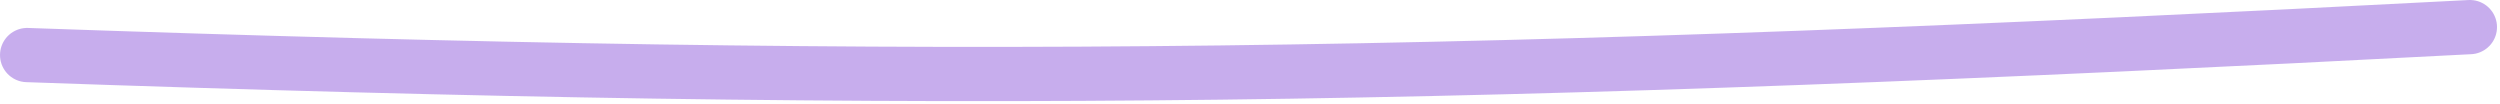
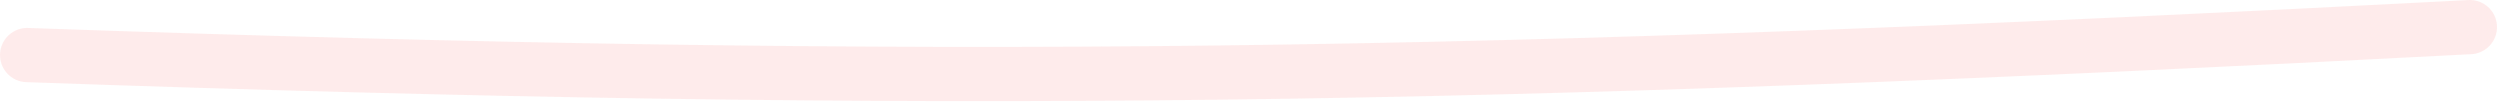
<svg xmlns="http://www.w3.org/2000/svg" width="461" height="19" viewBox="0 0 461 19" fill="none">
-   <path opacity="0.5" d="M5.001 10.152C173.804 16.067 272.762 14.562 455.448 5" stroke="#8F5CDB" stroke-width="10" stroke-linecap="round" />
+   <path opacity="0.5" d="M5.001 10.152C173.804 16.067 272.762 14.562 455.448 5" stroke="#fed8d7" stroke-width="10" stroke-linecap="round" />
</svg>
